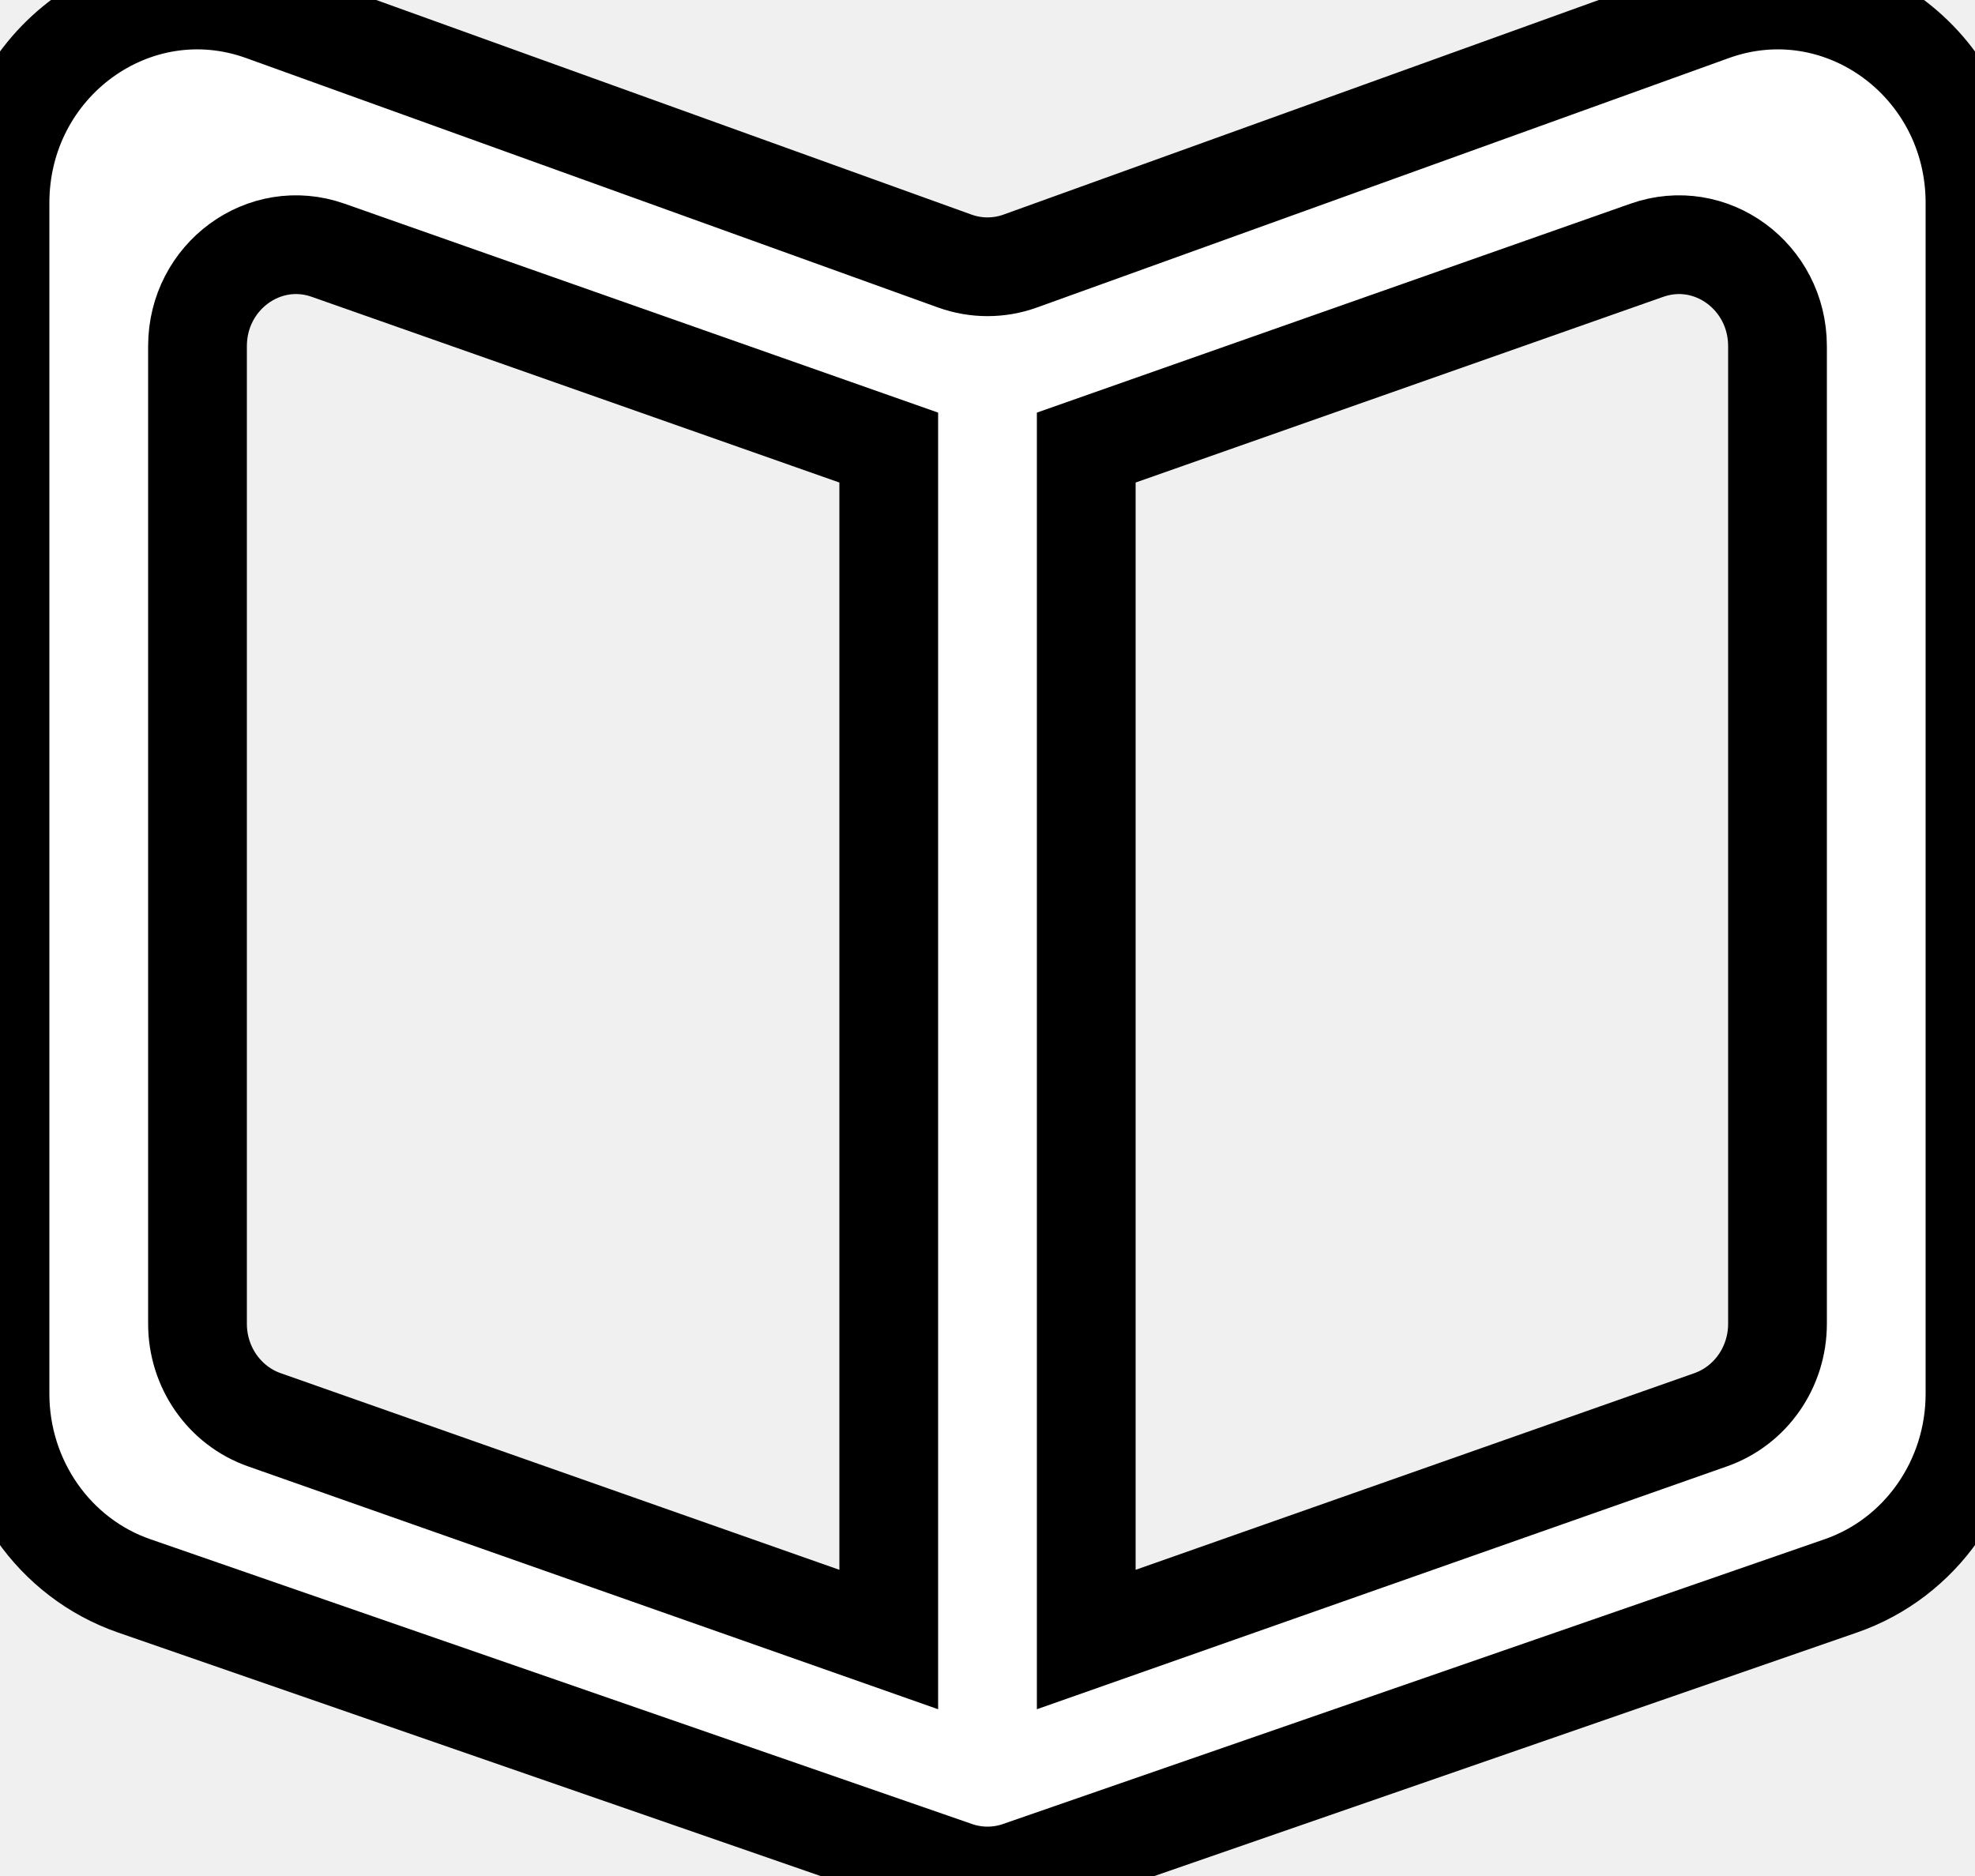
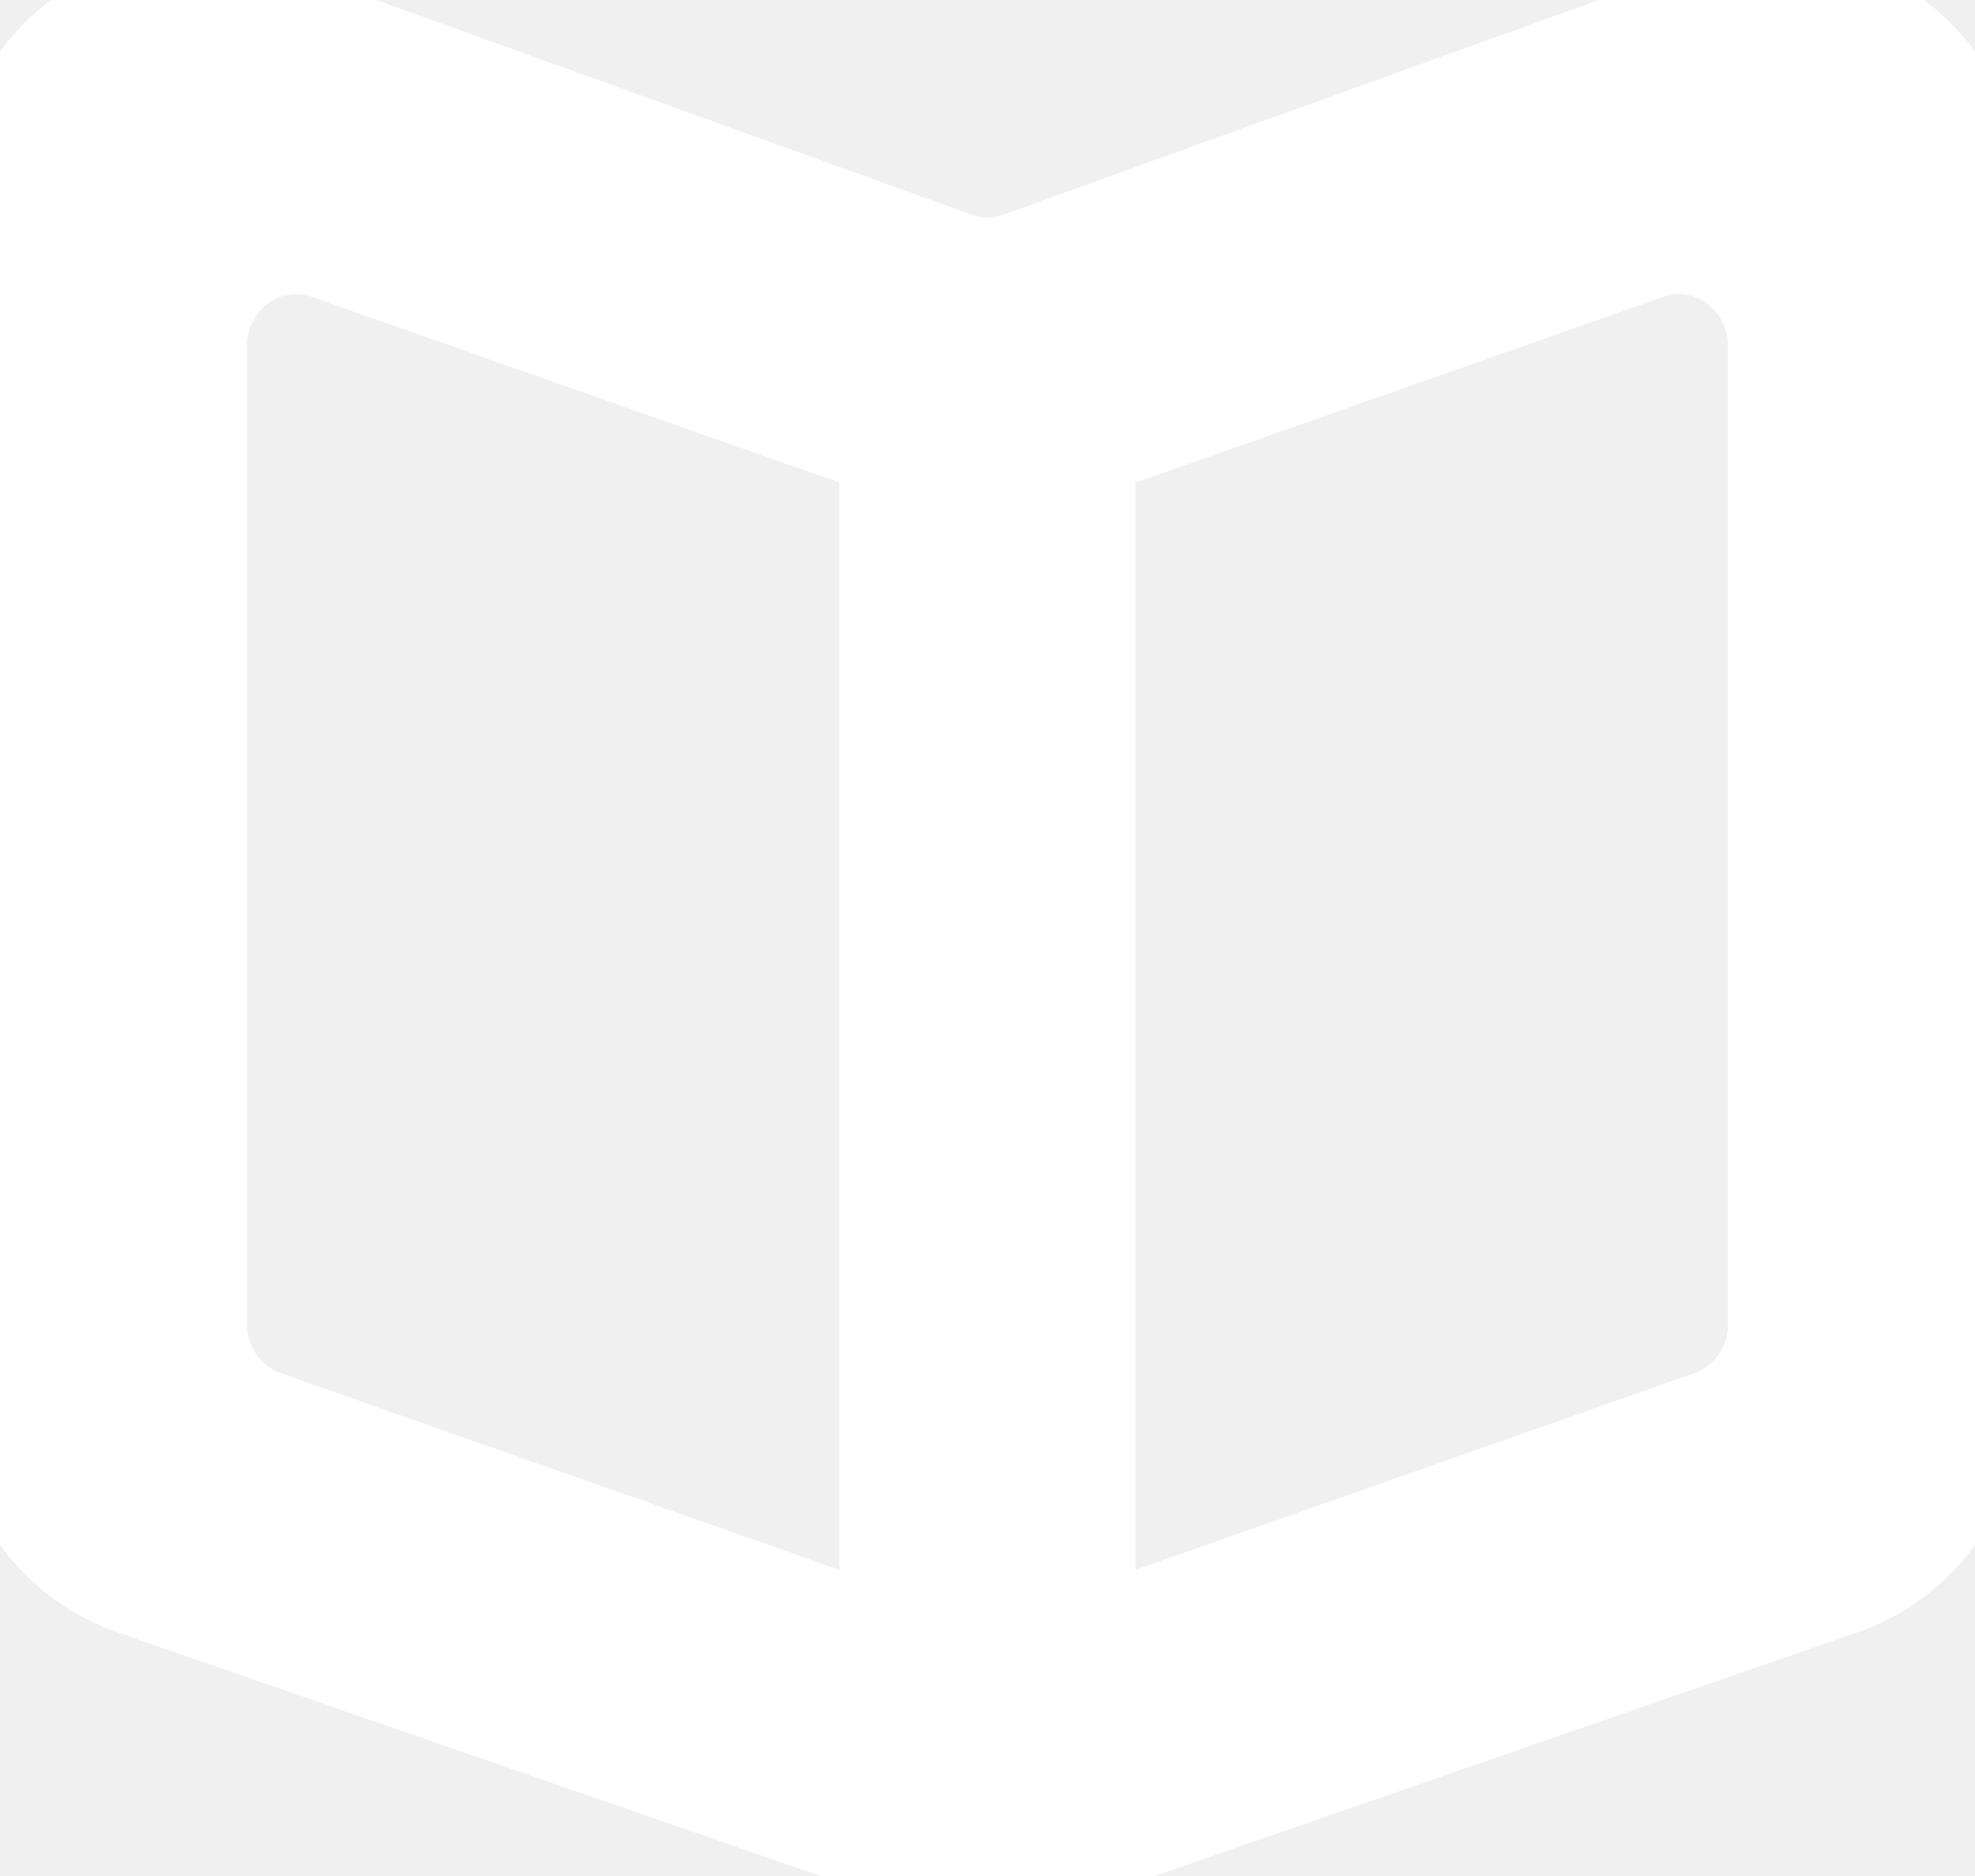
<svg xmlns="http://www.w3.org/2000/svg" width="20px" height="19px" viewBox="0 0 20 19" version="1.1">
  <defs />
-   <g id="Page-1" stroke="#000000" stroke-width="1" fill="none" fill-rule="evenodd">
+   <g id="Page-1" stroke="#FFFFFF" stroke-width="1" fill="none" fill-rule="evenodd">
    <g id="Dribbble-Light-Preview" transform="translate(-260, -2759)" fill="#FFFFFF">
      <g id="icons" transform="translate(56, 160)">
        <path d="M222,2612.407 C222,2612.846 221.729,2613.236 221.324,2613.379 L215,2615.605 L215,2603.715 L215,2603.533 L220.676,2601.535 C221.325,2601.305 222,2601.801 222,2602.506 L222,2612.407 Z M213,2603.715 L213,2615.605 L206.676,2613.379 C206.271,2613.236 206,2612.846 206,2612.407 L206,2602.506 C206,2601.801 206.675,2601.305 207.324,2601.535 L213,2603.533 L213,2603.715 Z M221.337,2599.118 L214.331,2601.644 C214.117,2601.721 213.883,2601.721 213.669,2601.644 L206.663,2599.118 C205.362,2598.648 204,2599.64 204,2601.056 L204,2613.116 C204,2613.997 204.547,2614.781 205.36,2615.062 L213.68,2617.946 C213.888,2618.018 214.112,2618.018 214.32,2617.946 L222.64,2615.062 C223.453,2614.781 224,2613.997 224,2613.116 L224,2601.056 C224,2599.64 222.638,2598.648 221.337,2599.118 L221.337,2599.118 Z" id="book-[#1207]" />
      </g>
    </g>
  </g>
</svg>
